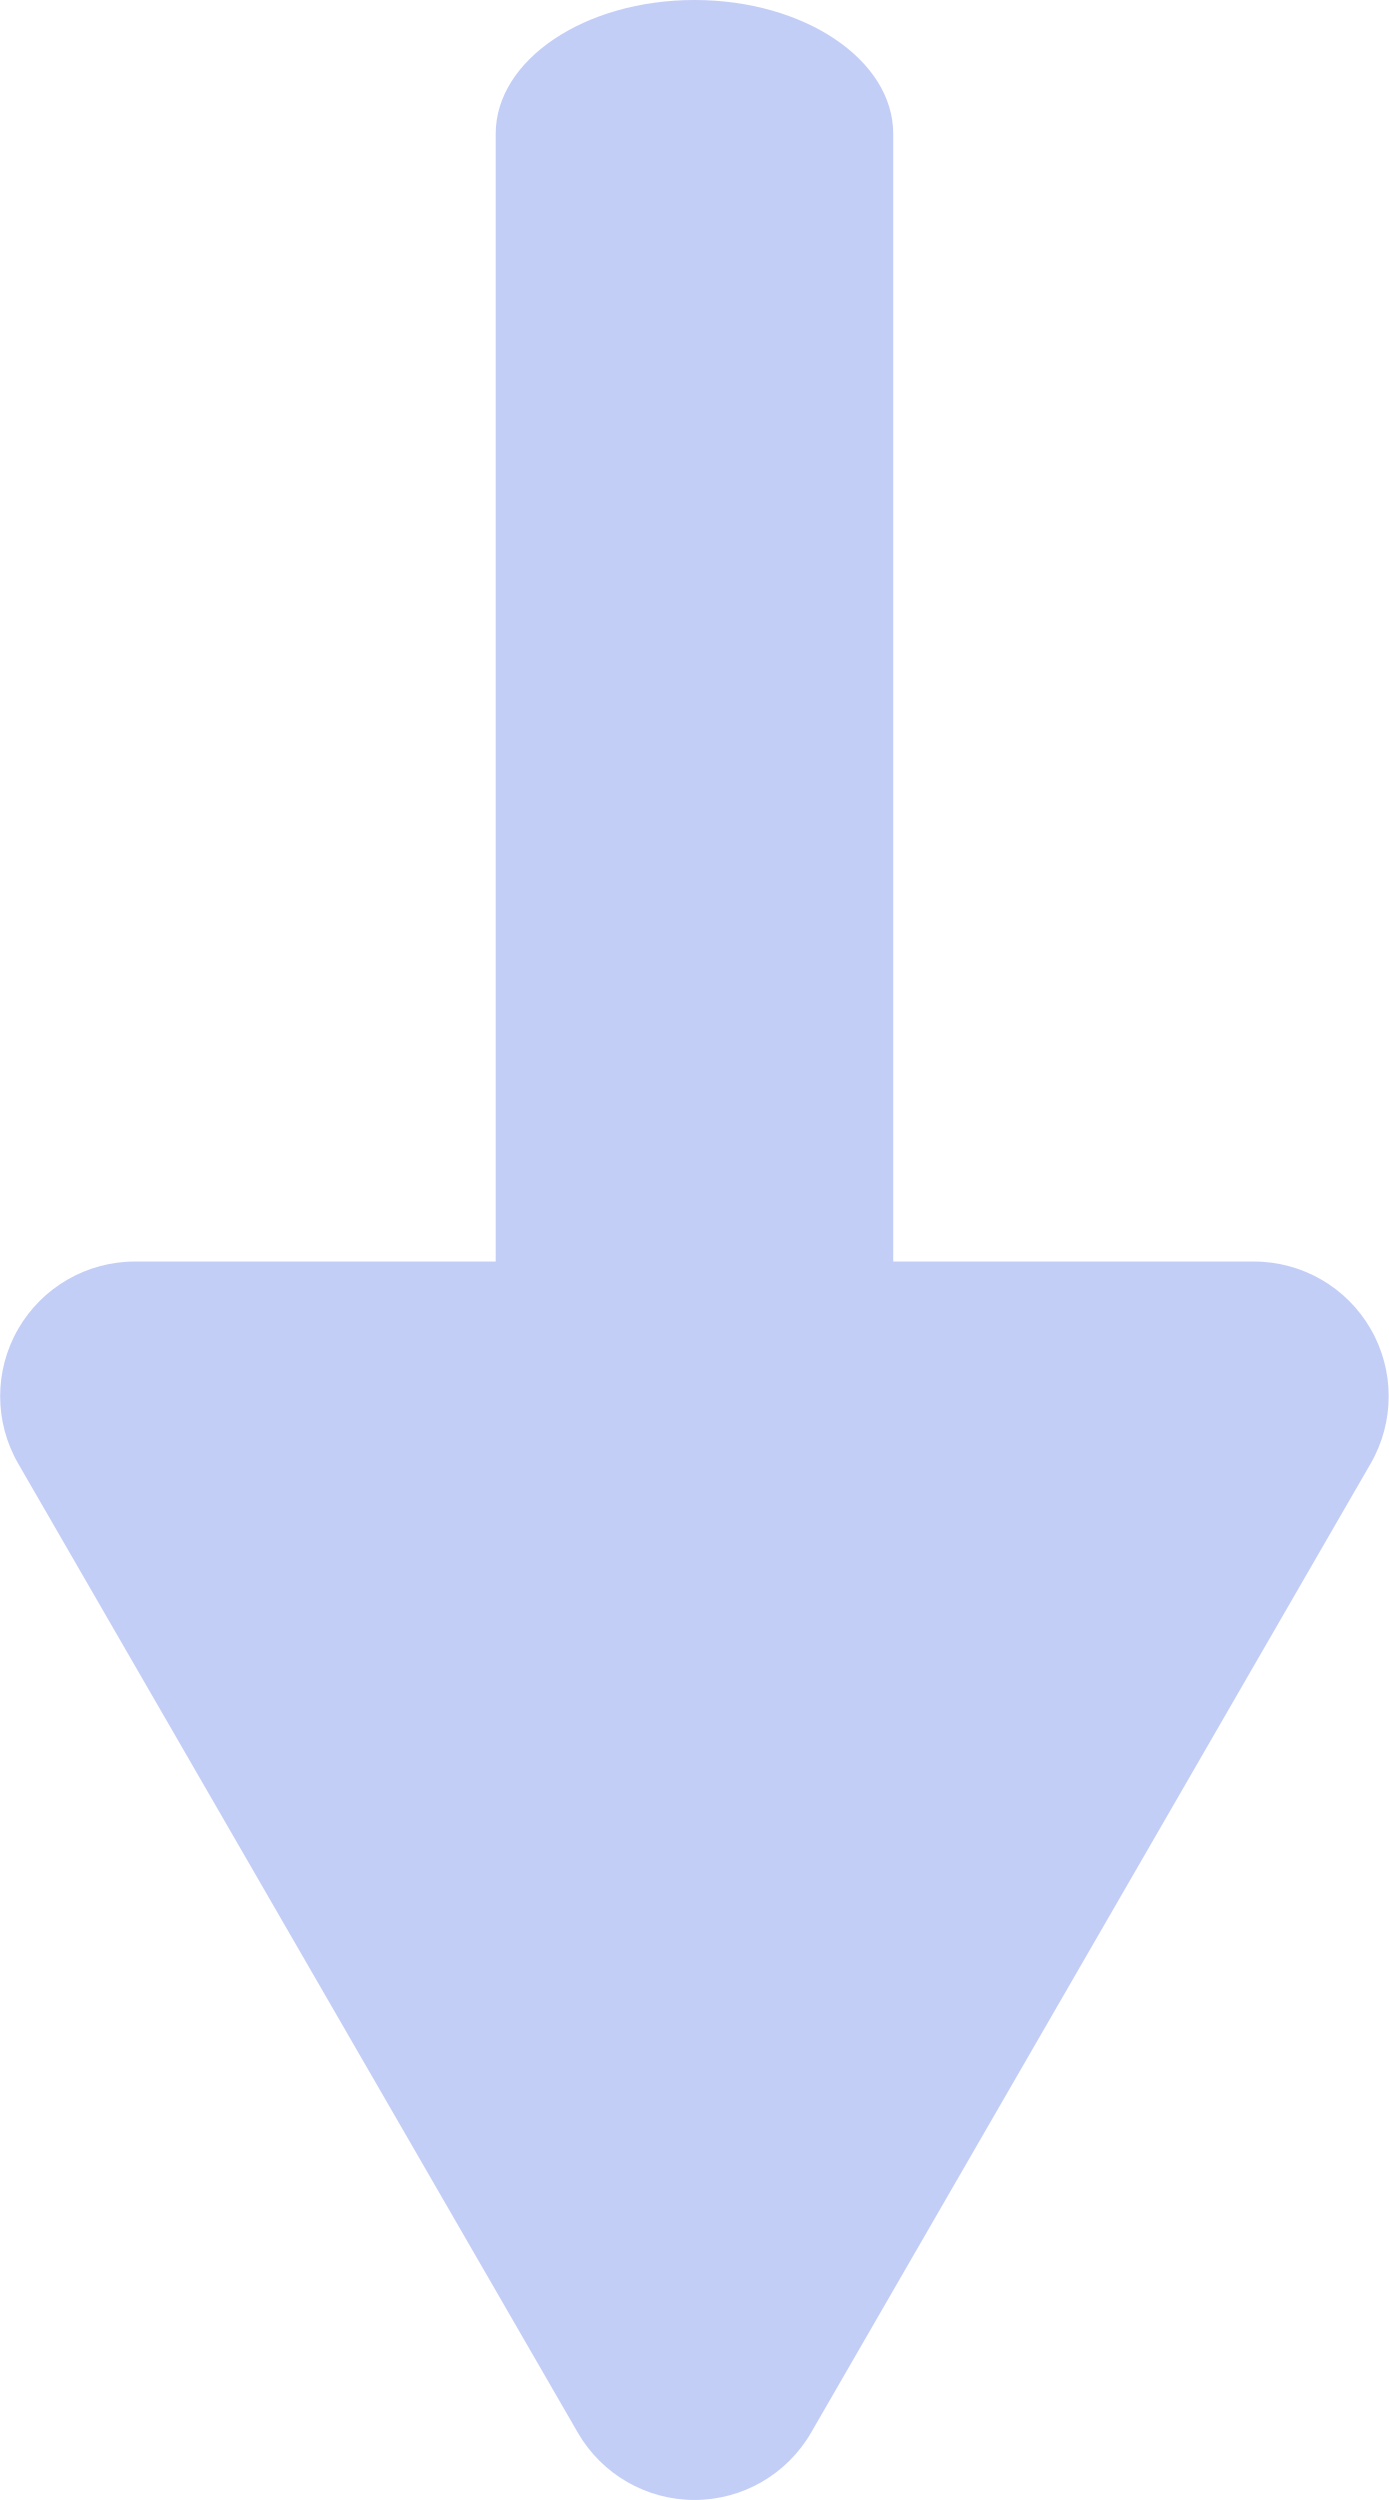
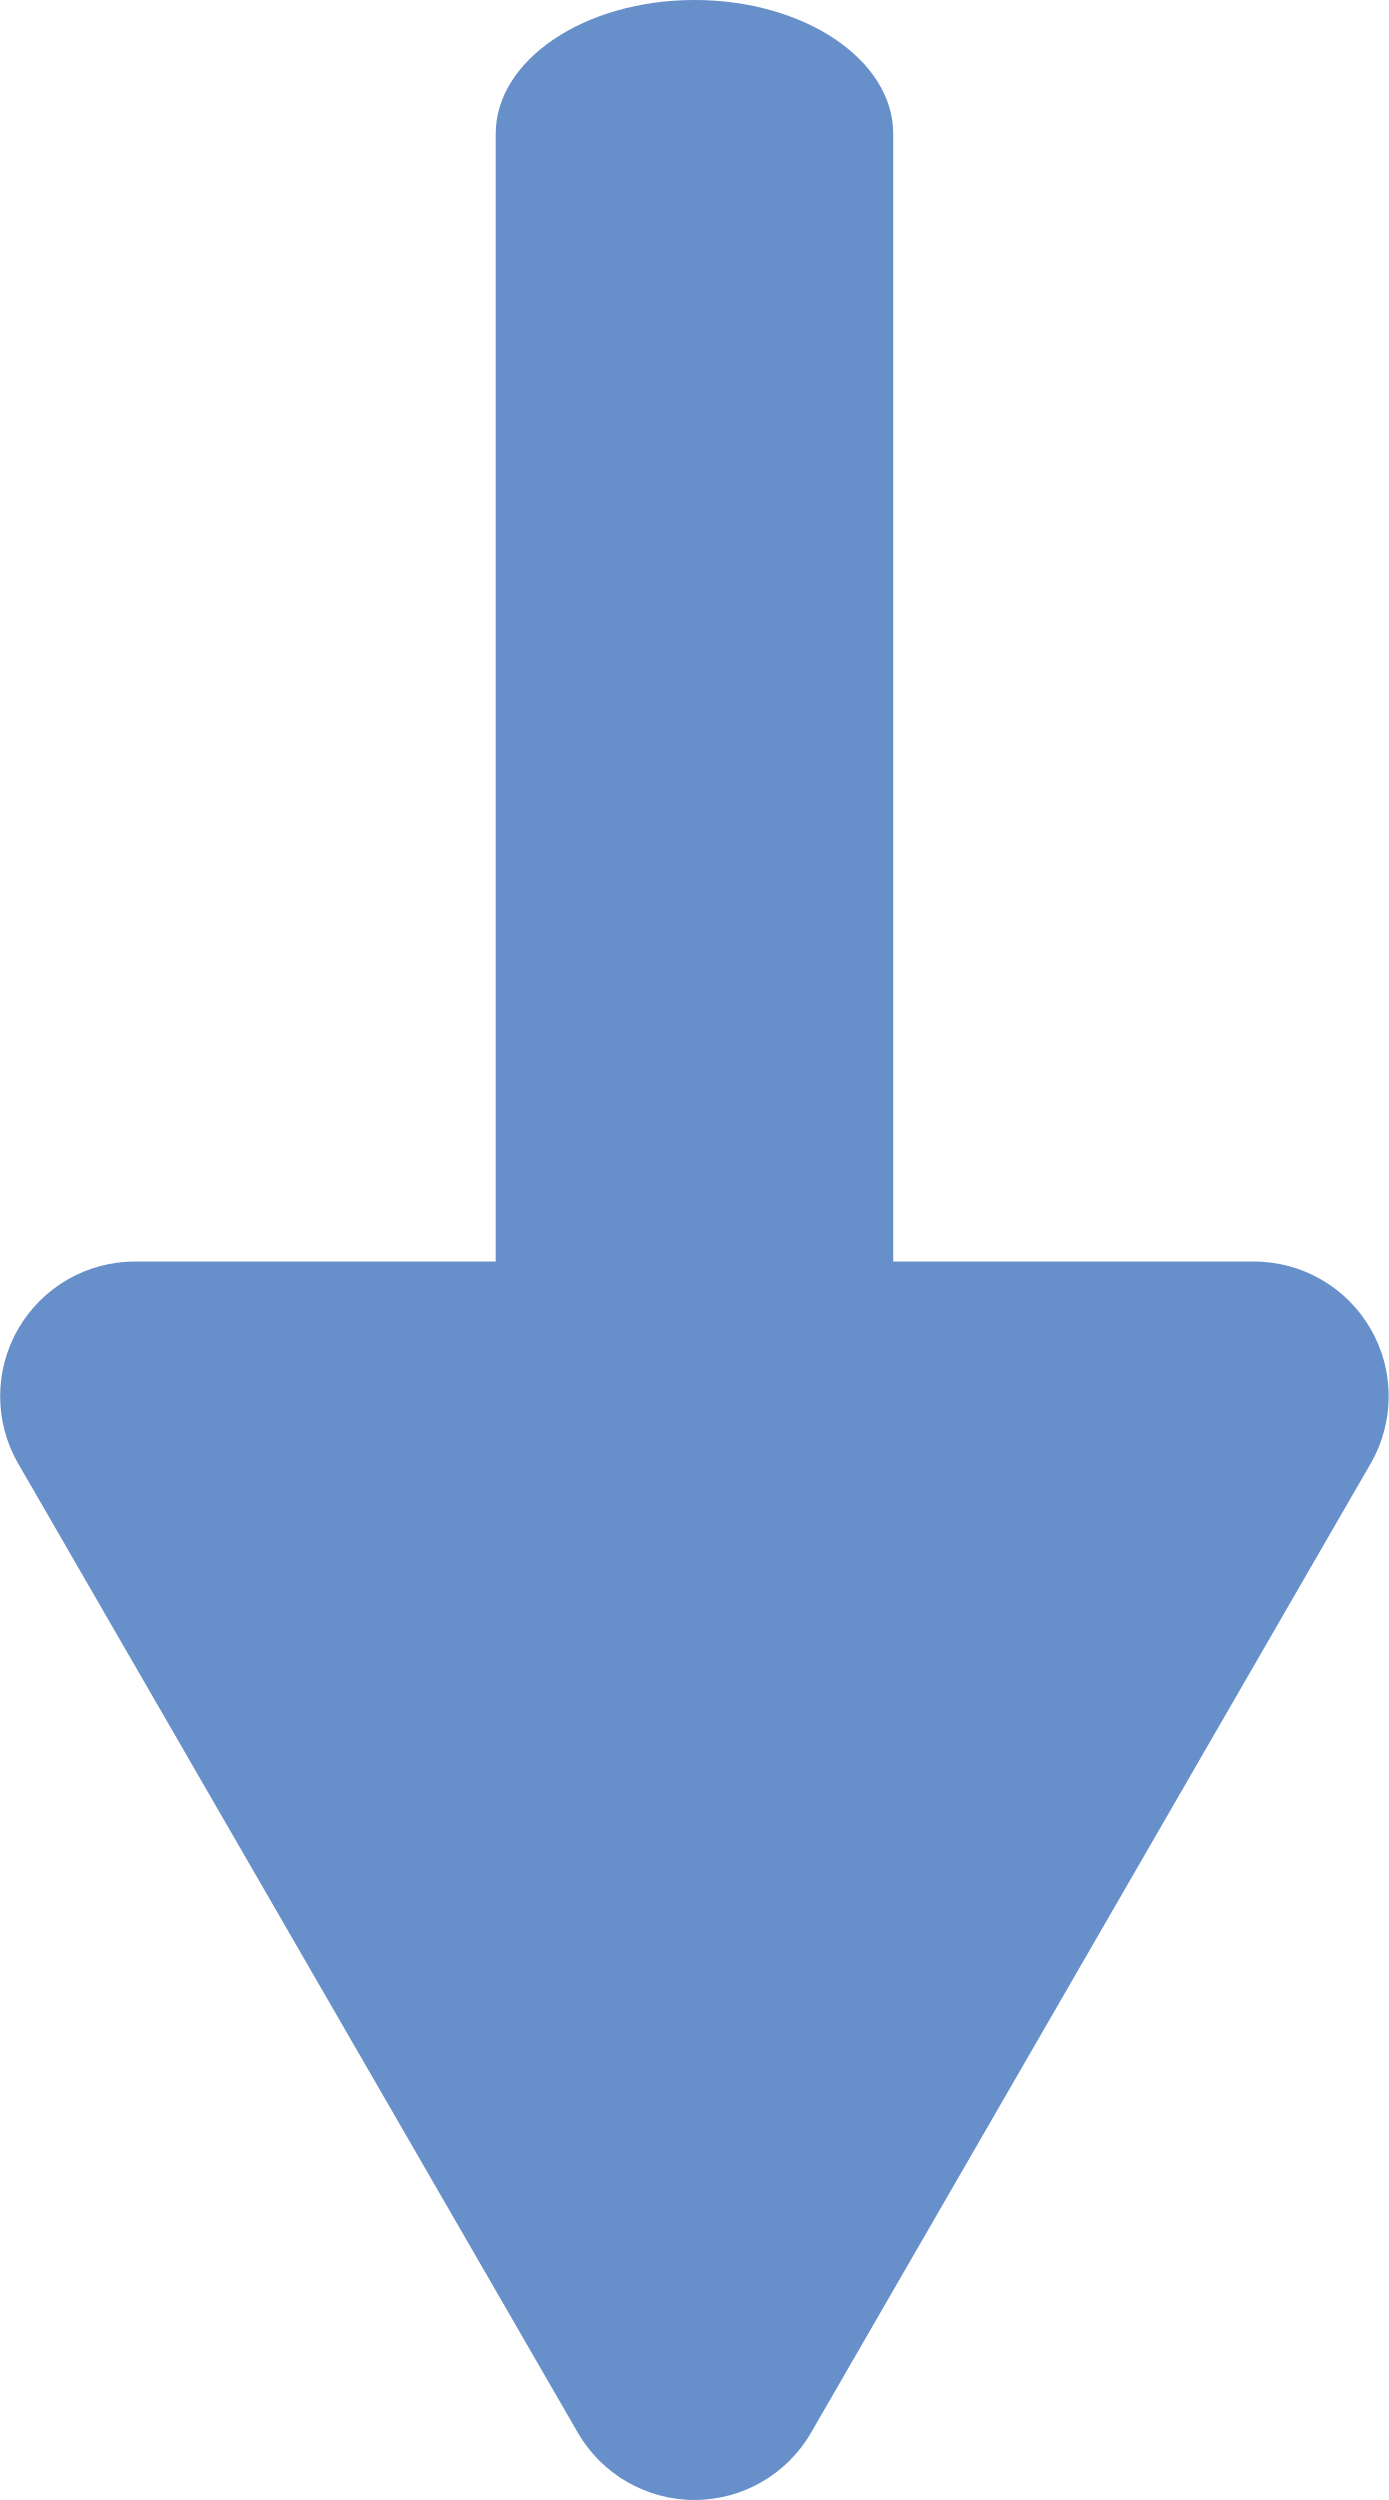
<svg xmlns="http://www.w3.org/2000/svg" width="30.202" height="54.362" viewBox="0 0 30.202 54.362">
  <g transform="translate(10.779)">
-     <path d="M495.153,513.29V482.309c0-1.607,1.935-2.909,4.322-2.909s4.322,1.3,4.322,2.909V513.29c0,1.607-1.936,2.909-4.322,2.909S495.153,514.9,495.153,513.29Z" transform="translate(-495.153 -479.4)" fill="#c3cef7" />
+     <path d="M495.153,513.29V482.309c0-1.607,1.935-2.909,4.322-2.909s4.322,1.3,4.322,2.909V513.29c0,1.607-1.936,2.909-4.322,2.909S495.153,514.9,495.153,513.29Z" transform="translate(-495.153 -479.4)" fill="#678fc9" />
  </g>
  <g transform="translate(0 27.432)">
-     <path d="M482.474,517.07l12.168,21.071a2.929,2.929,0,0,0,5.073,0l12.167-21.071a2.929,2.929,0,0,0-2.537-4.394H485.011A2.929,2.929,0,0,0,482.474,517.07Z" transform="translate(-482.078 -512.676)" fill="#c3cef7" />
+     <path d="M482.474,517.07l12.168,21.071a2.929,2.929,0,0,0,5.073,0l12.167-21.071a2.929,2.929,0,0,0-2.537-4.394H485.011A2.929,2.929,0,0,0,482.474,517.07Z" transform="translate(-482.078 -512.676)" fill="#678fc9" />
  </g>
</svg>
